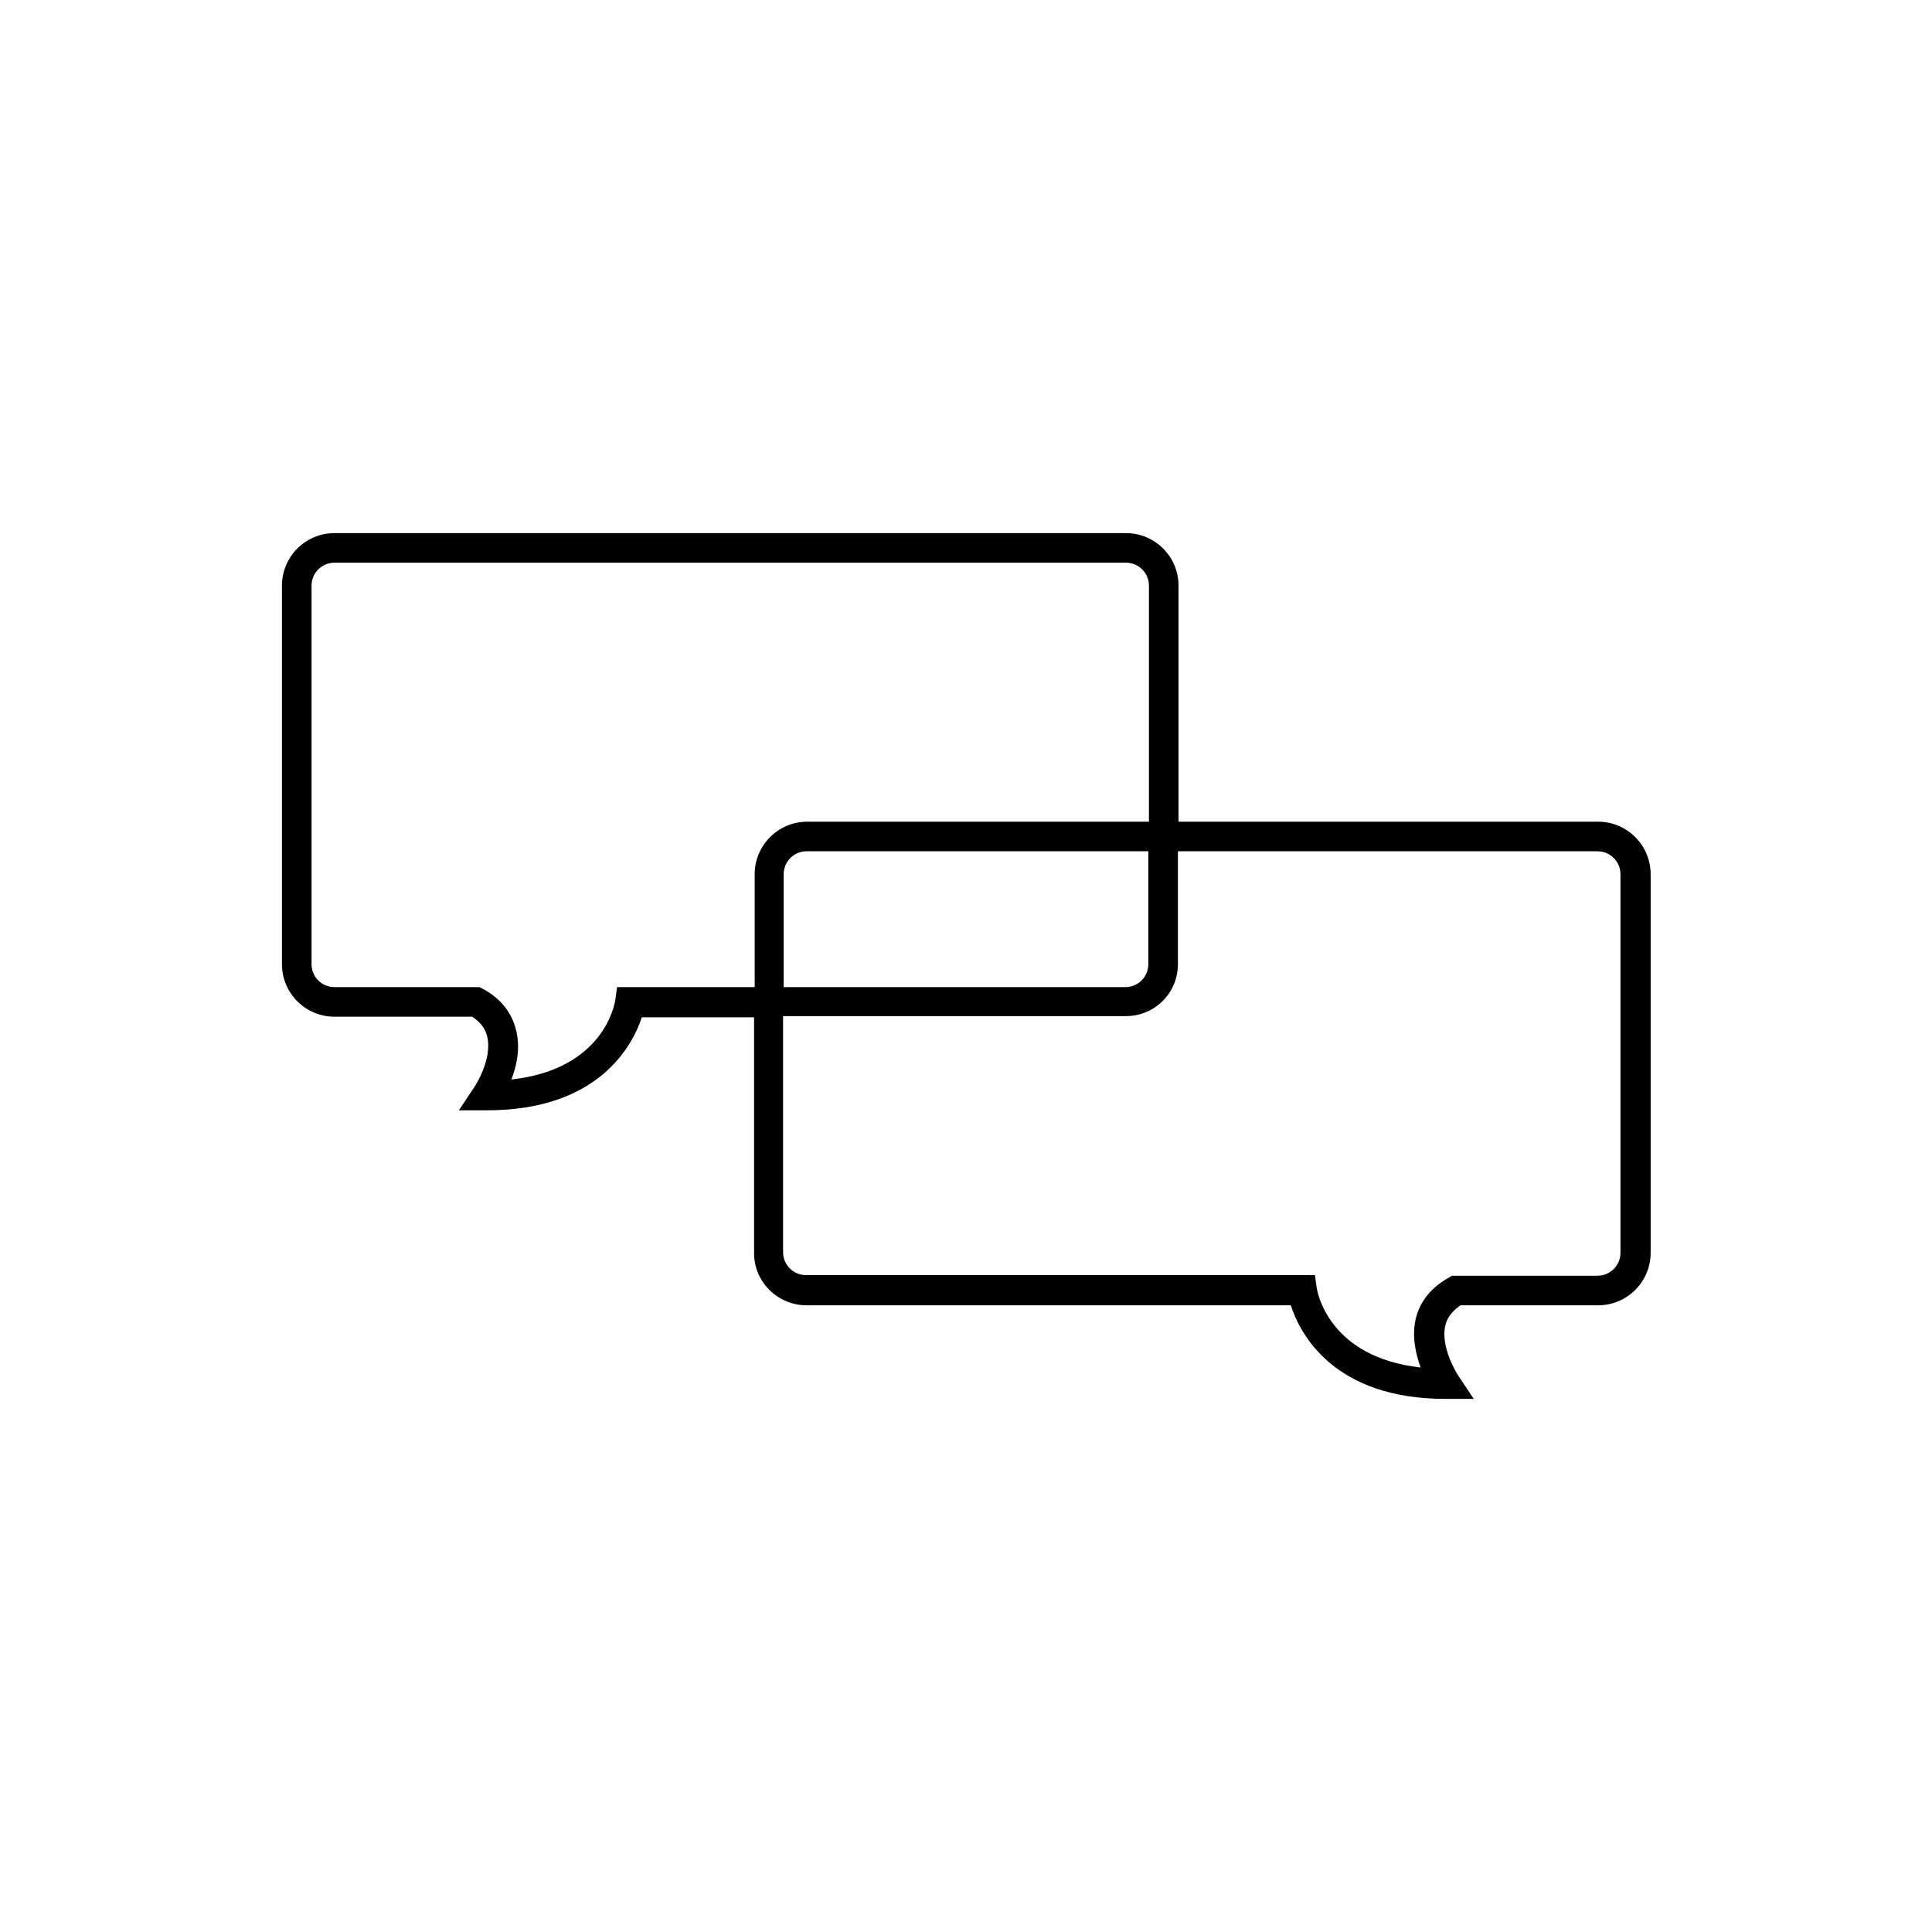
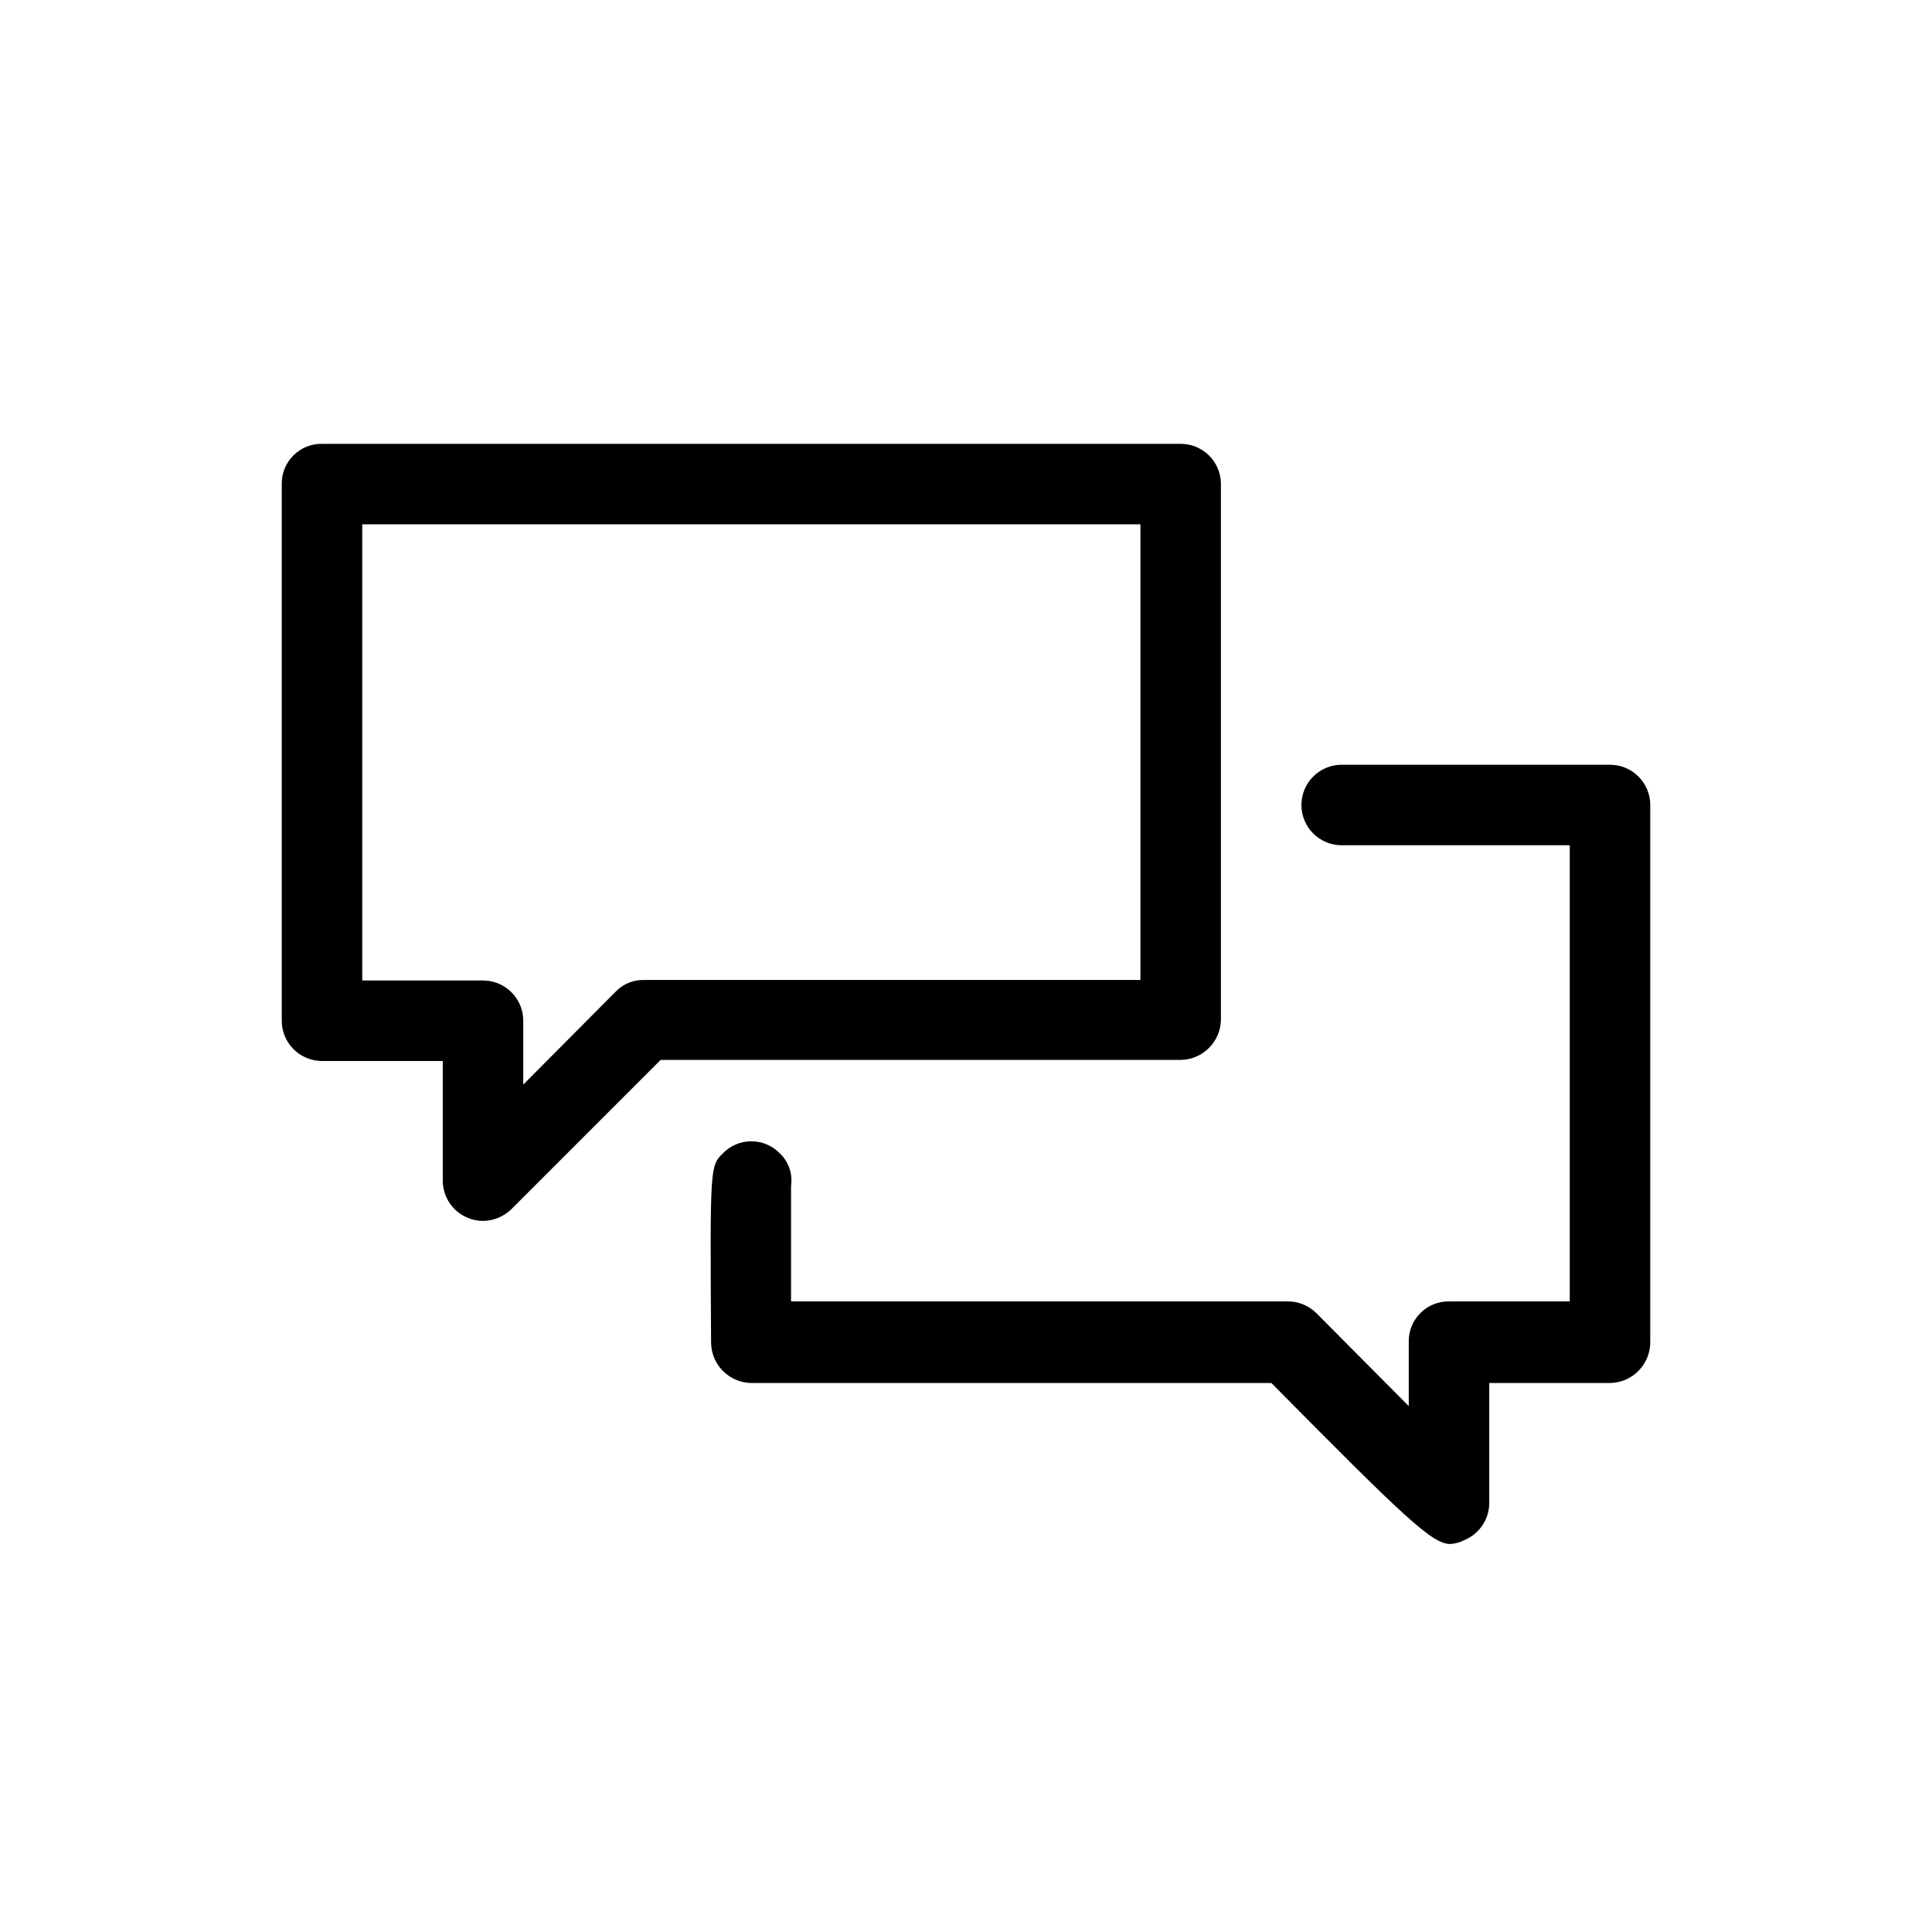
- <svg xmlns="http://www.w3.org/2000/svg" viewBox="0 0 32 32">
-   <path d="M13.36 21.62h8.02c.15.47.71 1.55 2.56 1.55h.47l-.26-.39s-.3-.46-.21-.83c.03-.13.12-.24.25-.33h2.28c.48 0 .87-.39.87-.87v-6.27c0-.48-.39-.87-.87-.87h-6.95V9.7c0-.48-.39-.87-.87-.87H5.54c-.48 0-.87.39-.87.87v6.27c0 .48.39.87.87.87h2.28c.14.09.22.2.25.33.09.38-.21.83-.21.83l-.26.39h.47c1.85 0 2.41-1.08 2.56-1.54h1.86v3.91c0 .47.39.86.87.86zm6.15-5.65V14.1h6.95c.21 0 .38.17.38.38v6.27c0 .21-.17.38-.38.38h-2.41l-.05.03c-.29.16-.48.39-.55.68s0 .59.08.81c-1.53-.17-1.71-1.26-1.72-1.31l-.03-.22h-8.43c-.21 0-.38-.17-.38-.38v-3.91h5.66c.49.01.88-.38.88-.86zm-6.53.38v-1.87c0-.21.17-.38.38-.38h5.66v1.87c0 .21-.17.38-.38.38h-5.66zm-2.76 0l-.03.22c-.01.05-.18 1.14-1.72 1.31.09-.23.15-.52.08-.81s-.25-.53-.55-.69l-.06-.03h-2.4c-.21 0-.38-.17-.38-.38V9.7c0-.21.17-.38.38-.38h13.11c.21 0 .38.17.38.38v3.91h-5.66c-.48 0-.87.39-.87.87v1.87h-2.28z" />
+ <svg xmlns="http://www.w3.org/2000/svg" viewBox="0 0 36 36">
+   <path d="M30.75 25V15a.75.75 0 0 0-.75-.75h-5a.75.75 0 0 0 0 1.5h4.25v8.5H27a.74.74 0 0 0-.75.75v1.2l-1.72-1.73a.75.75 0 0 0-.53-.22h-9.26V22.1a.7.7 0 0 0-.21-.61.74.74 0 0 0-1.06 0c-.24.24-.24.24-.22 3.53a.76.76 0 0 0 .75.75h9.69c2.48 2.51 3 3 3.33 3a.63.63 0 0 0 .26-.07.75.75 0 0 0 .47-.69v-2.24H30a.76.76 0 0 0 .75-.77z" />
+   <path d="M6 19.77h2.25V22a.75.75 0 0 0 .46.69.72.72 0 0 0 .29.06.77.77 0 0 0 .53-.22l2.78-2.78H22a.76.76 0 0 0 .75-.75V9a.75.75 0 0 0-.75-.73H6a.74.74 0 0 0-.75.73v10a.75.75 0 0 0 .75.77zm.75-10h14.5v8.49H12a.71.71 0 0 0-.53.22l-1.72 1.73V19a.75.75 0 0 0-.75-.73H6.75z" />
</svg>
